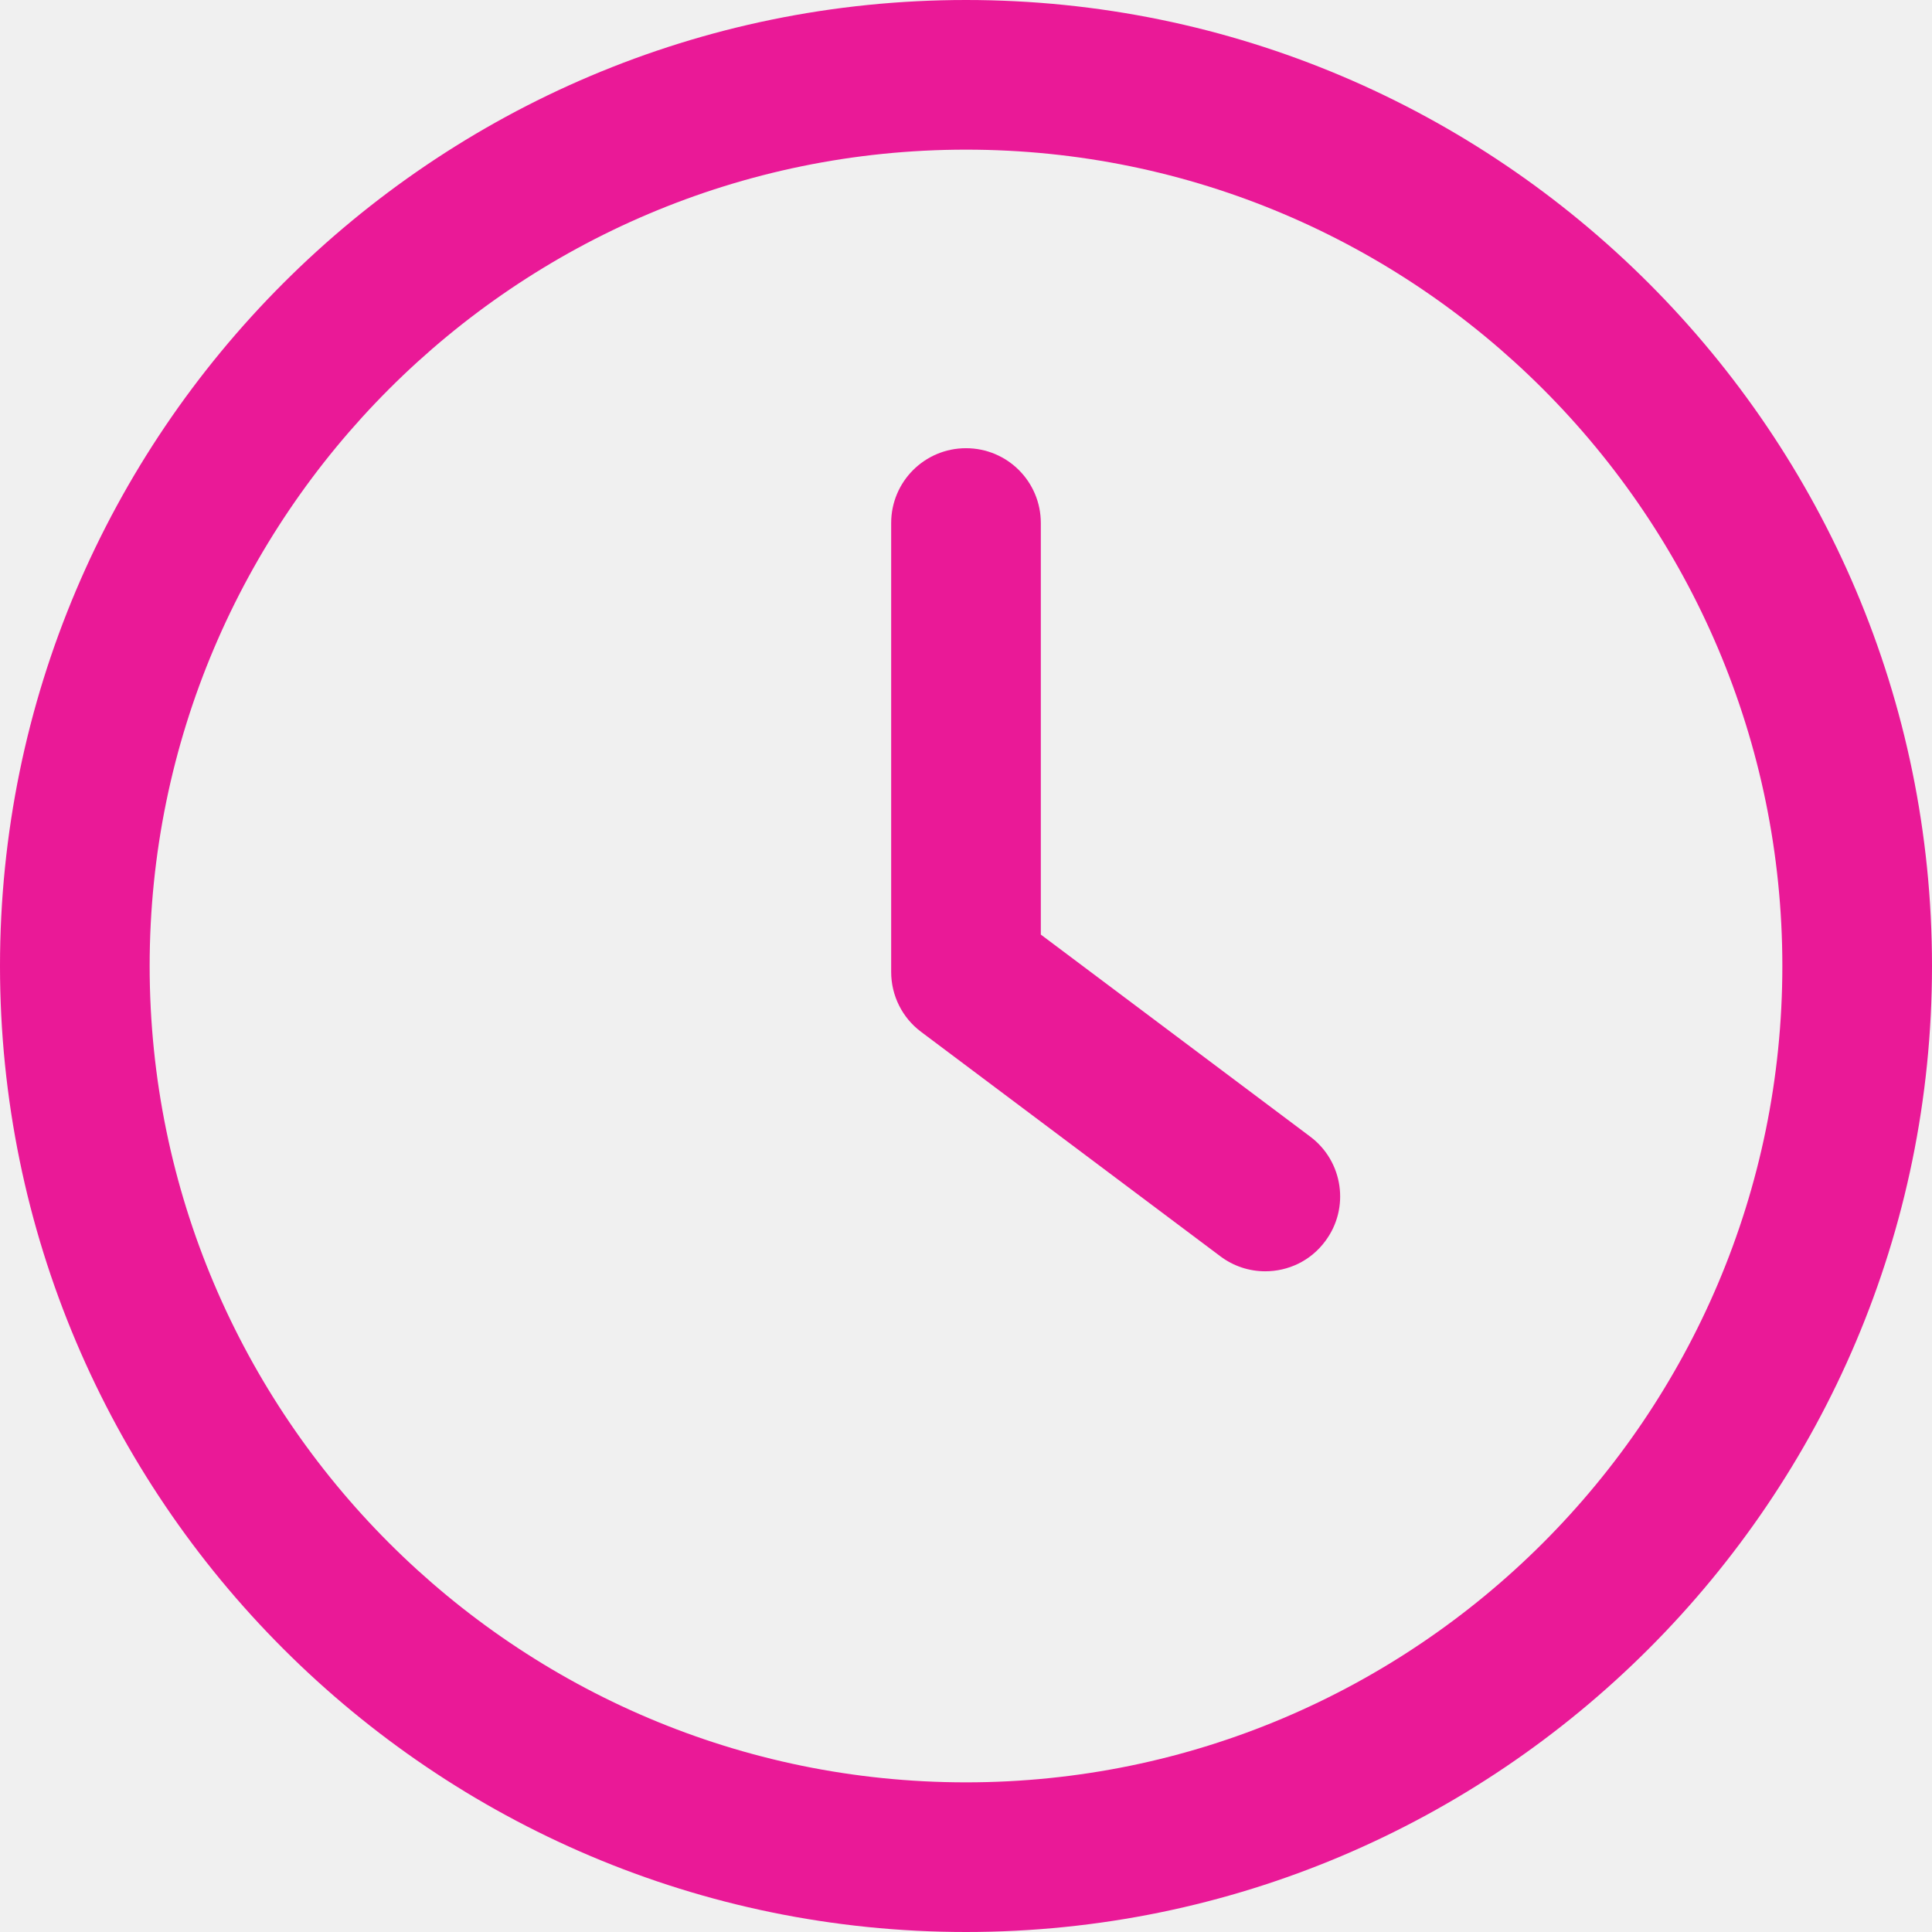
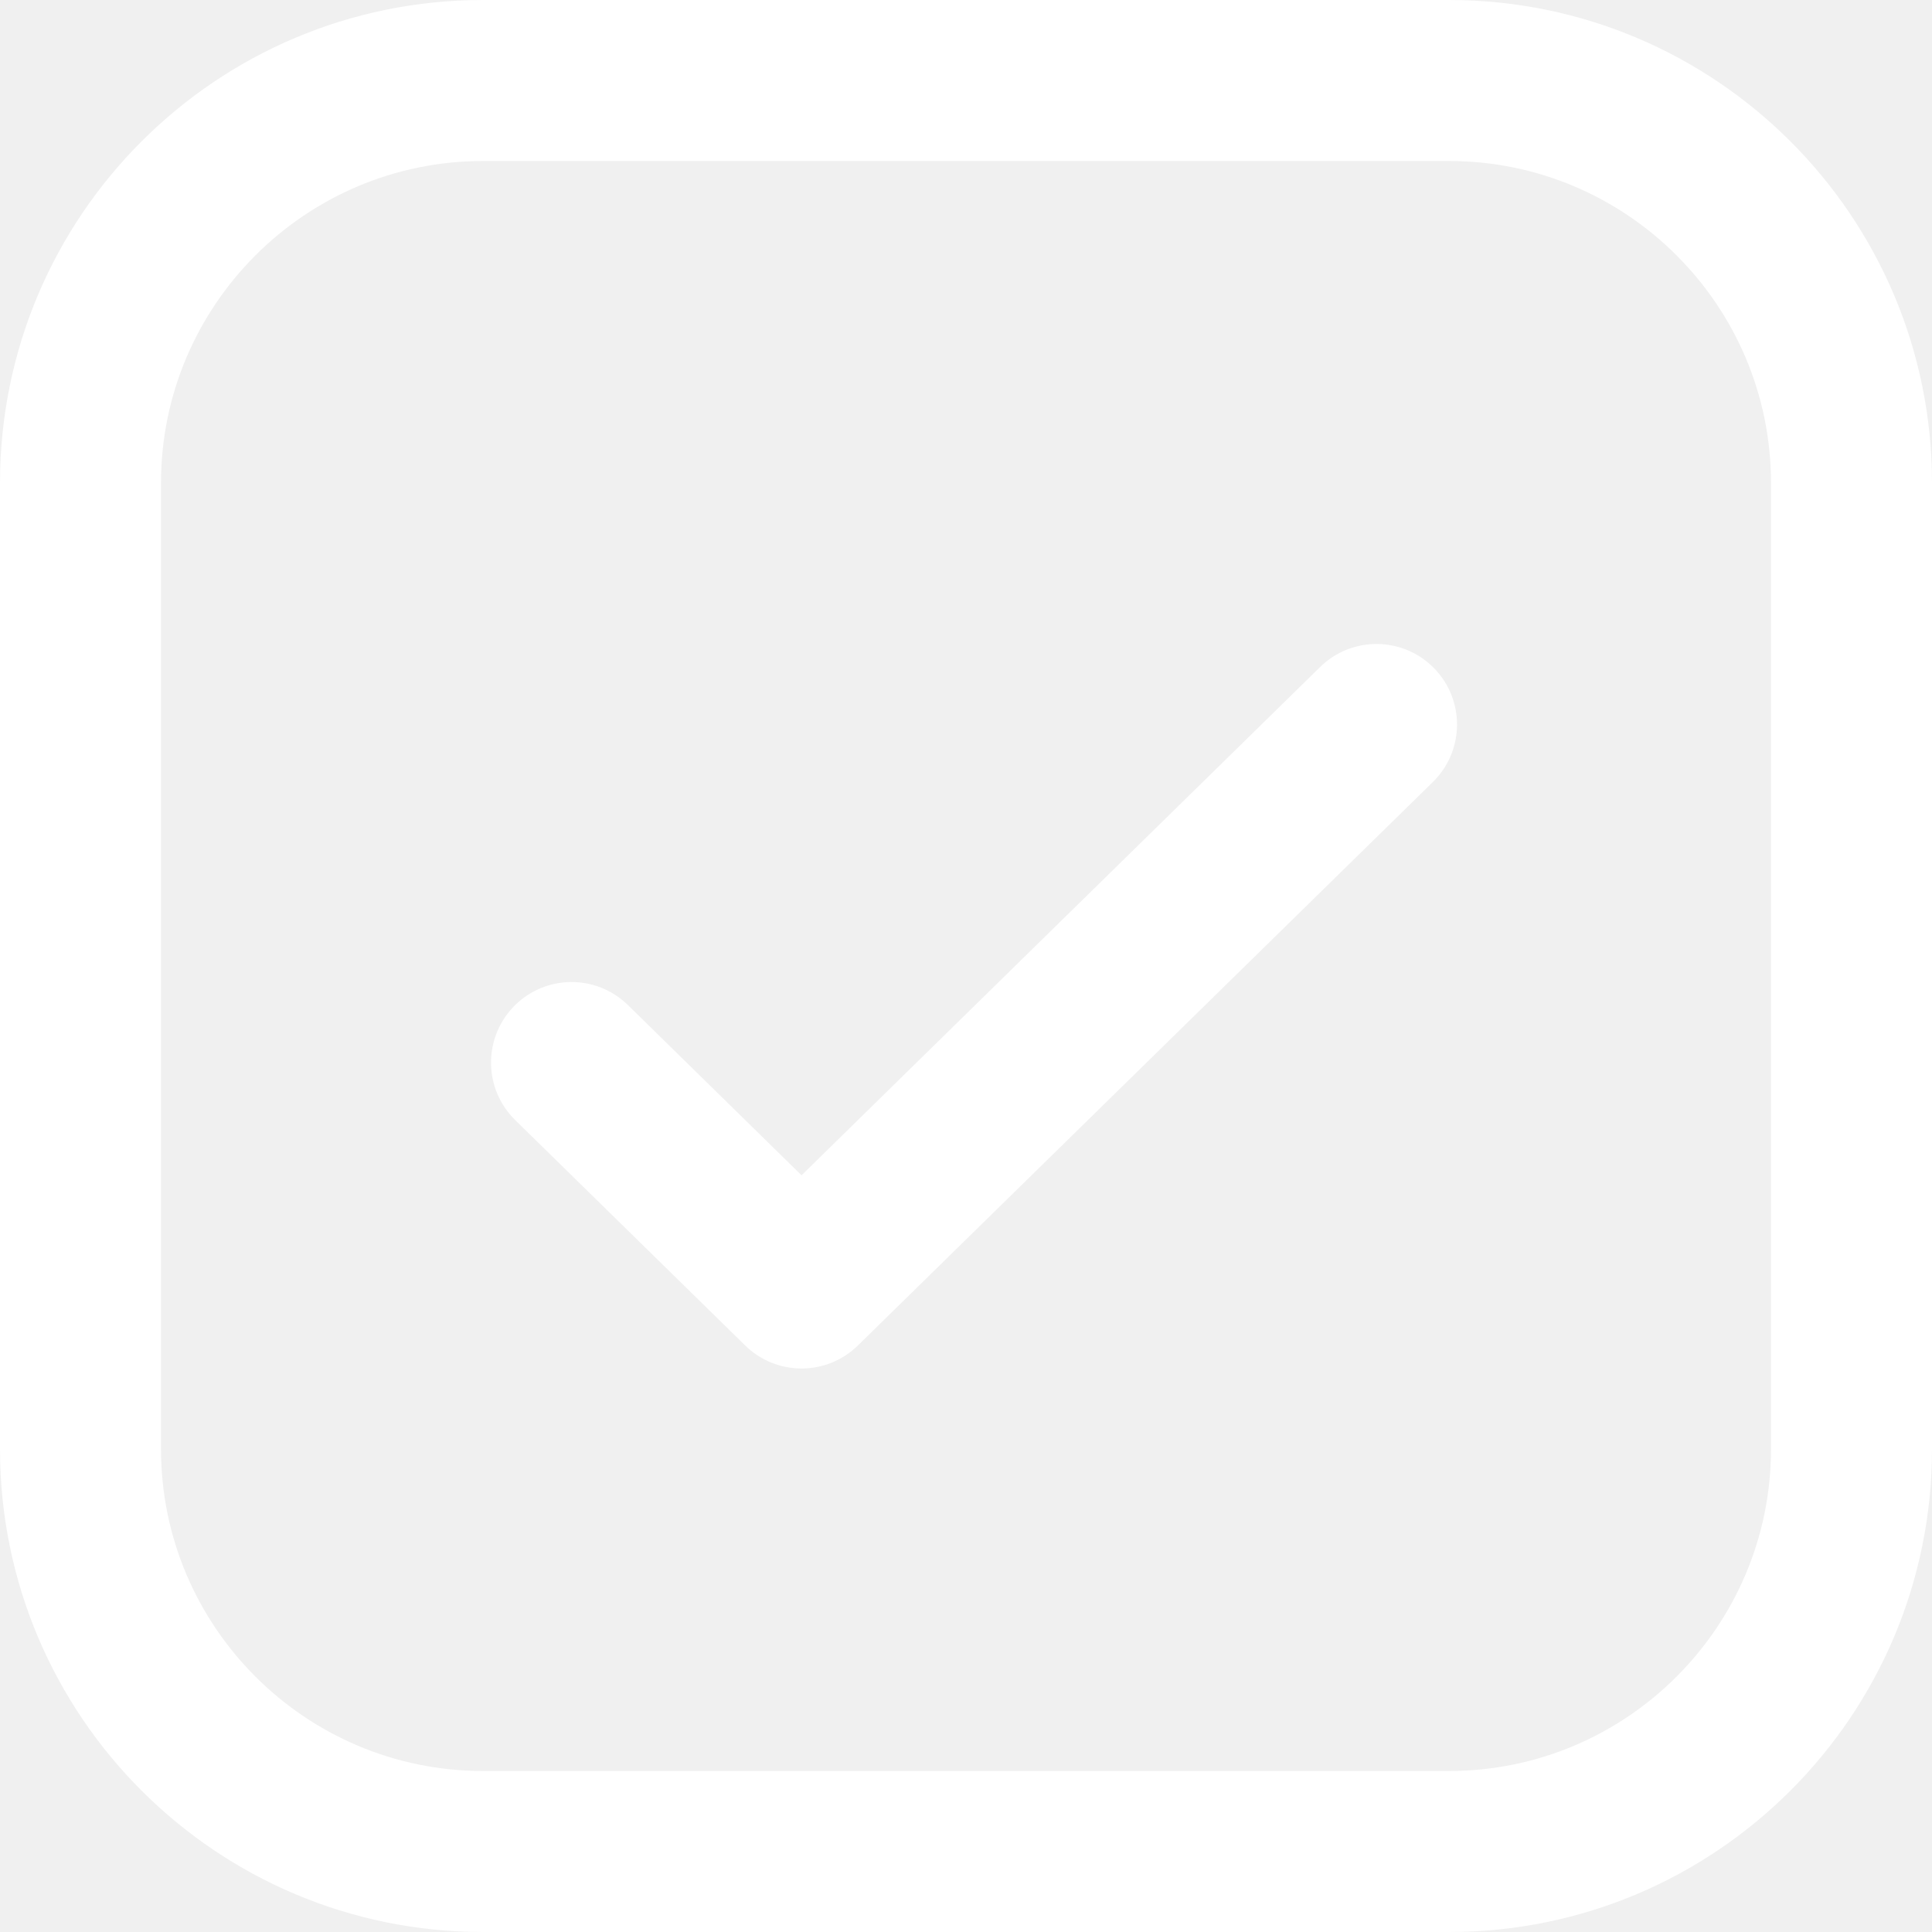
- <svg xmlns="http://www.w3.org/2000/svg" version="1.1" width="512" height="512" x="0" y="0" viewBox="0 0 512 512" style="enable-background:new 0 0 512 512" xml:space="preserve" class="">
+ <svg xmlns="http://www.w3.org/2000/svg" version="1.1" width="512" height="512" x="0" y="0" viewBox="0 0 24 24" style="enable-background:new 0 0 512 512" xml:space="preserve" class="">
  <g>
-     <path d="m347.216 301.211-71.387-53.54V138.609c0-10.966-8.864-19.83-19.83-19.83-10.966 0-19.83 8.864-19.83 19.83v118.978c0 6.246 2.935 12.136 7.932 15.864l79.318 59.489a19.713 19.713 0 0 0 11.878 3.966c6.048 0 11.997-2.717 15.884-7.952 6.585-8.746 4.8-21.179-3.965-27.743z" fill="#ea1997" opacity="1" data-original="#000000" class="" />
-     <path d="M256 0C114.833 0 0 114.833 0 256s114.833 256 256 256 256-114.833 256-256S397.167 0 256 0zm0 472.341c-119.275 0-216.341-97.066-216.341-216.341S136.725 39.659 256 39.659c119.295 0 216.341 97.066 216.341 216.341S375.275 472.341 256 472.341z" fill="#ea1997" opacity="1" data-original="#000000" class="" />
+     <path d="M18 2c2.206 0 4 1.794 4 4v12c0 2.206-1.794 4-4 4H6c-2.206 0-4-1.794-4-4V6c0-2.206 1.794-4 4-4zm0-2H6a6 6 0 0 0-6 6v12a6 6 0 0 0 6 6h12a6 6 0 0 0 6-6V6a6 6 0 0 0-6-6z" fill="#ffffff" opacity="1" data-original="#000000" class="" />
+     <path d="M9.957 17a1 1 0 0 1-.7-.286l-2.857-2.8a1 1 0 0 1 1.4-1.429L9.957 14.6l6.442-6.314A1 1 0 0 1 17.8 9.714l-7.143 7a1 1 0 0 1-.7.286z" fill="#ffffff" opacity="1" data-original="#000000" class="" />
  </g>
</svg>
